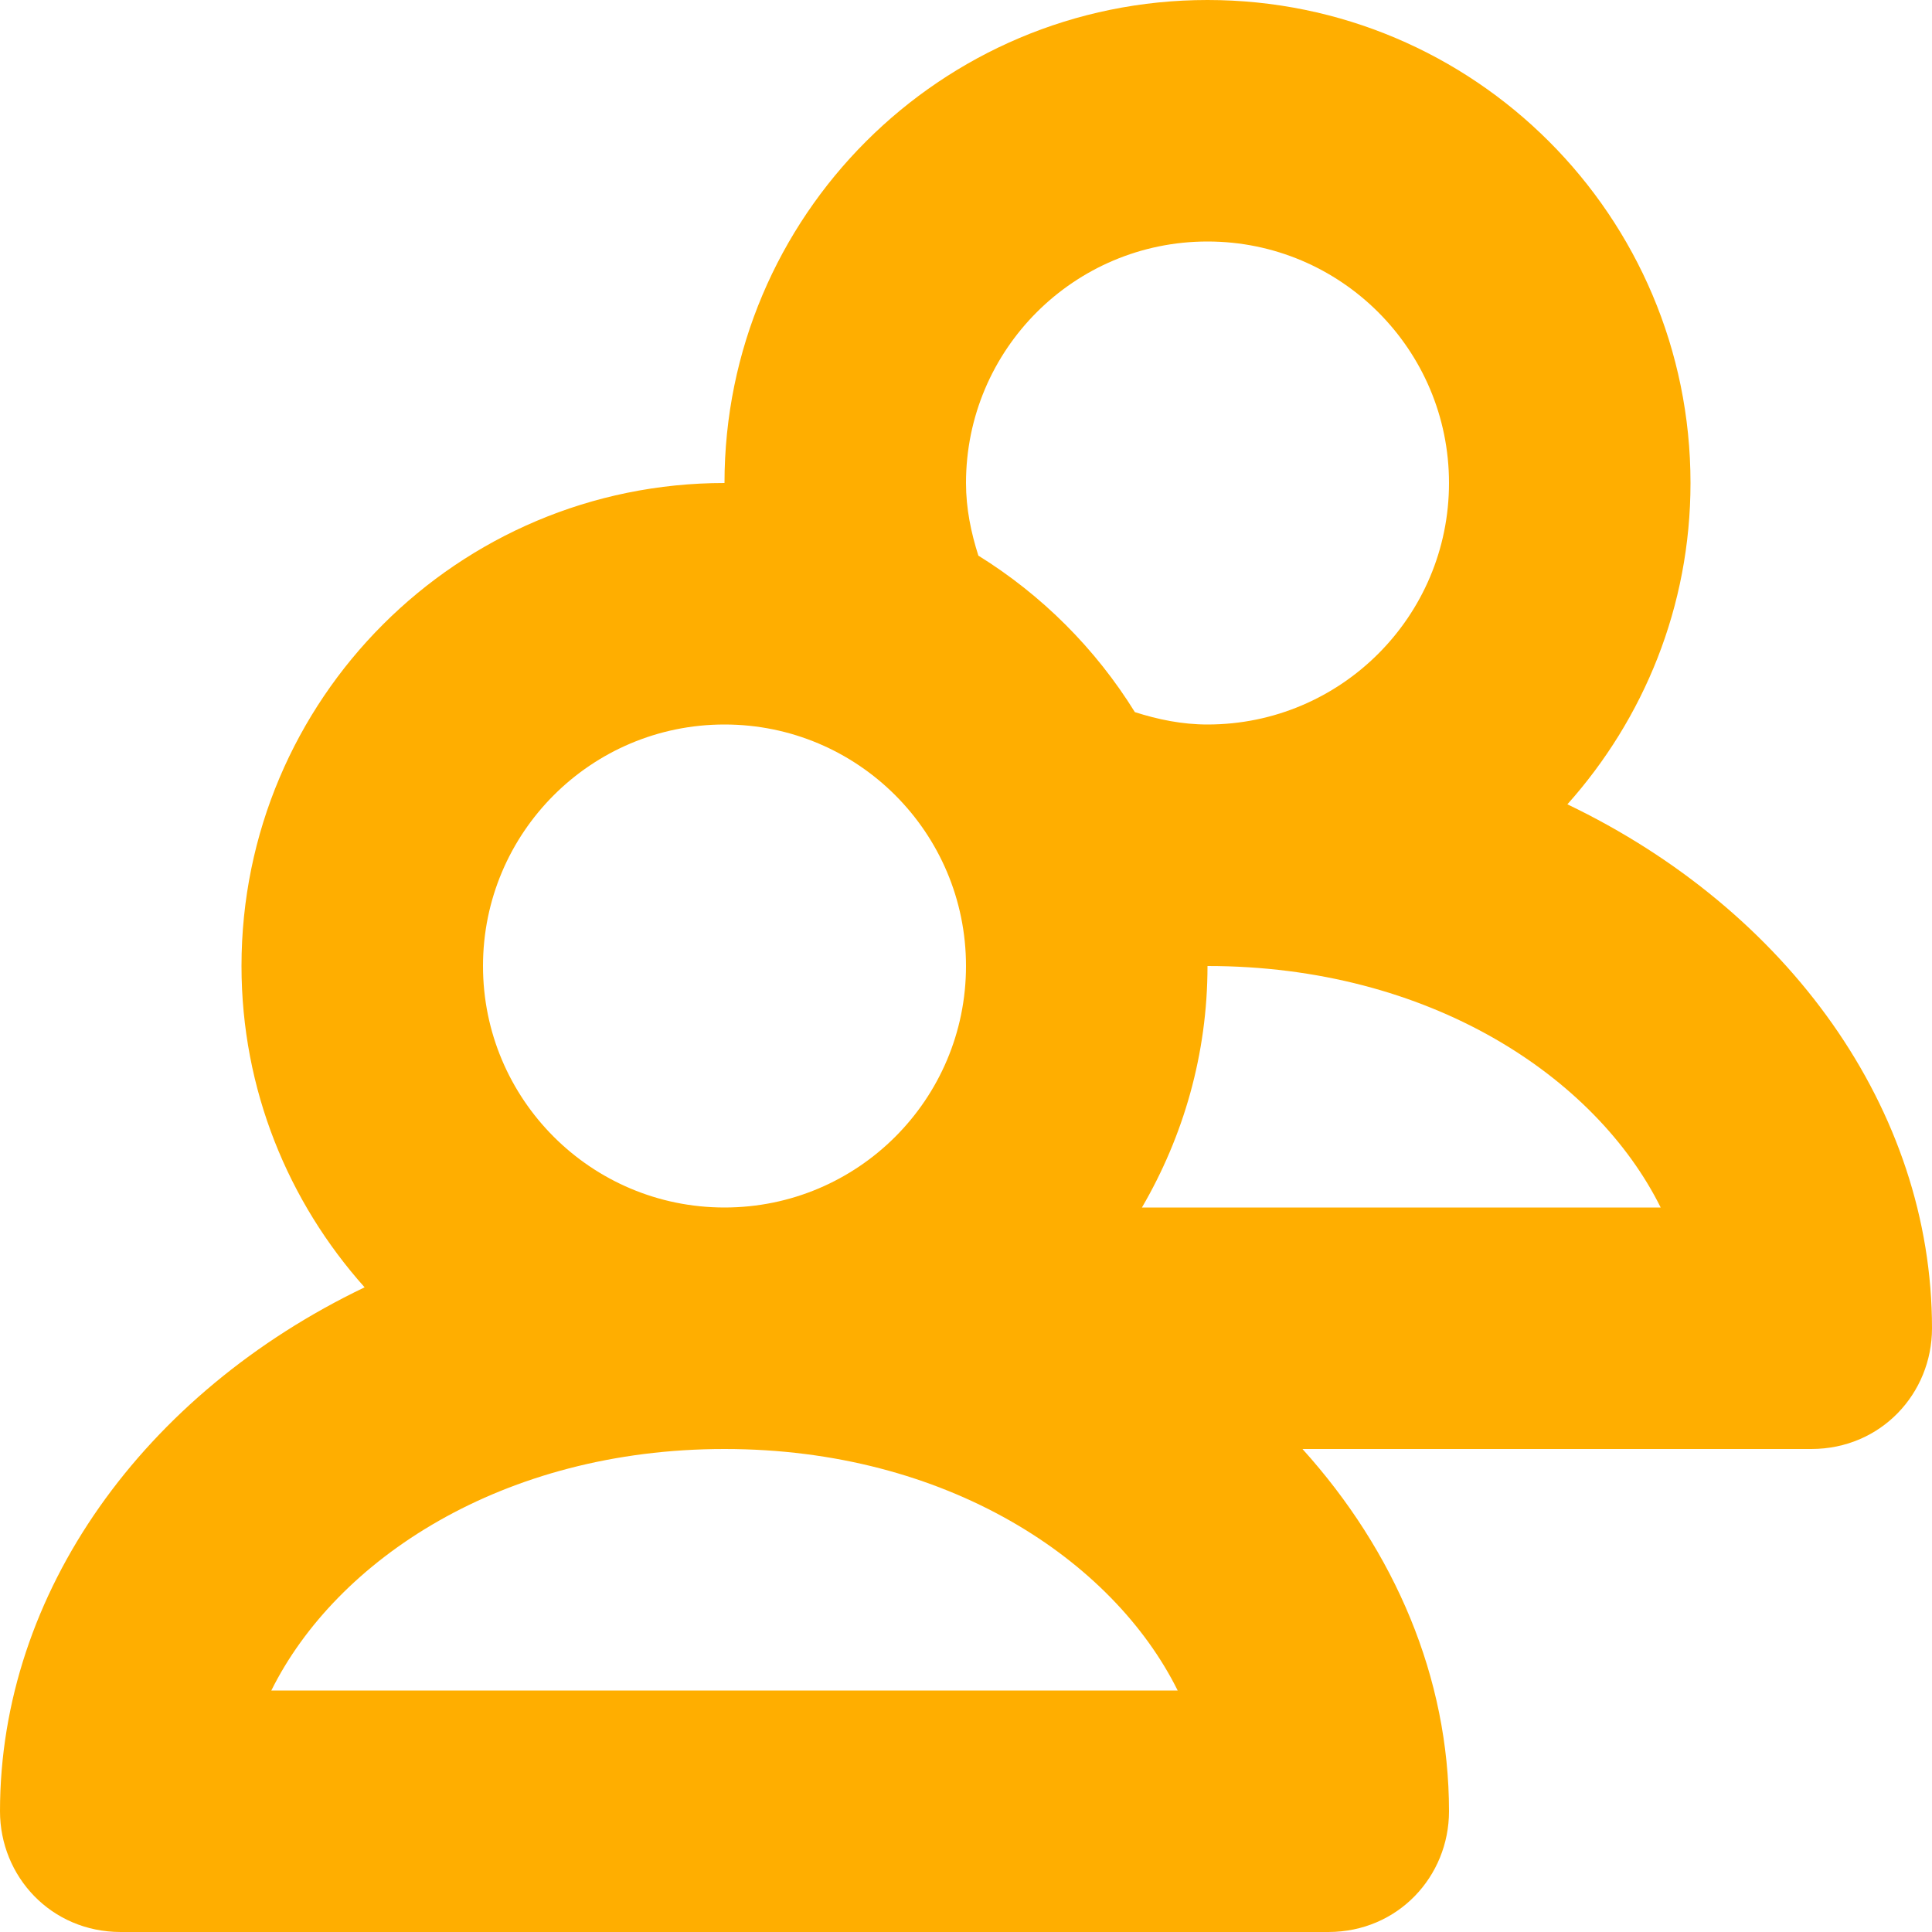
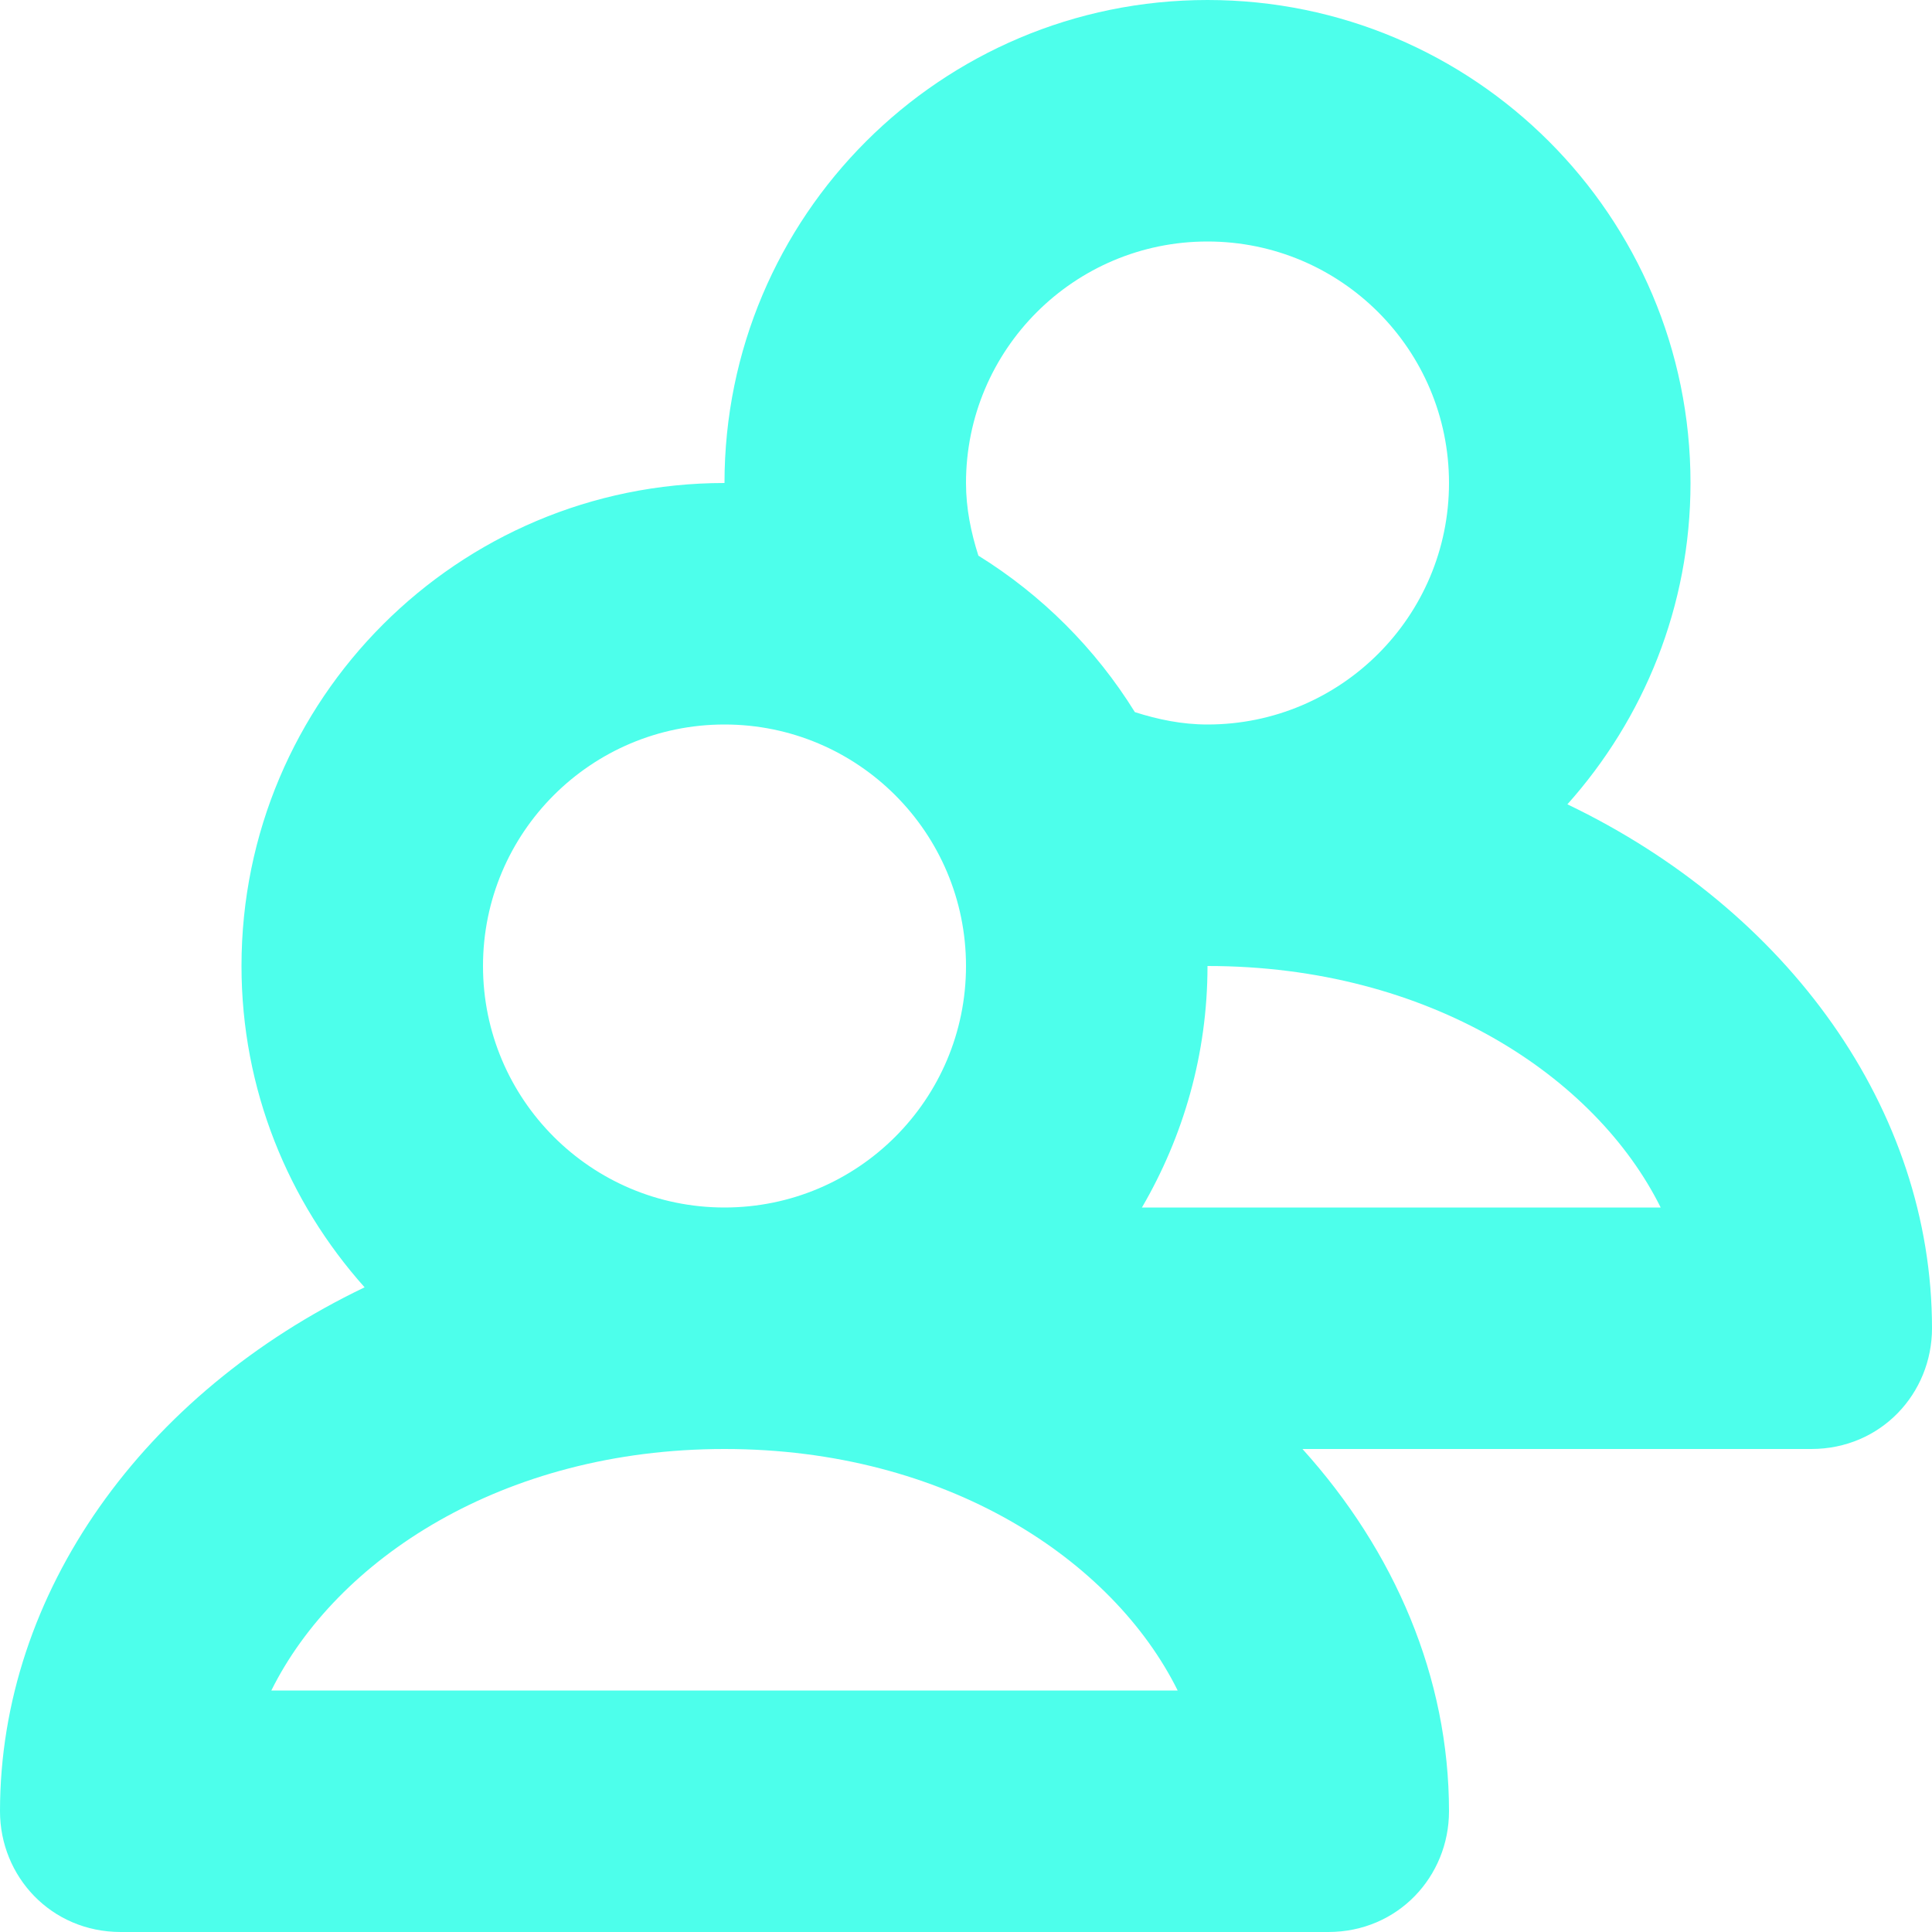
<svg xmlns="http://www.w3.org/2000/svg" height="32px" id="Layer_1" style="enable-background:new 0 0 32 32;" version="1.1" viewBox="0 0 32 32" width="32px" x="0px" xml:space="preserve" y="0px">
  <defs id="defs3138" />
-   <path d="M25.961,13.322C27.225,11.907,28,10.046,28,8c0-4.418-3.582-8-8-8s-8,3.582-8,8c-4.418,0-8,3.582-8,8  c0,2.046,0.775,3.907,2.039,5.322C2.381,23.076,0,26.378,0,30c0,1.078,0.844,2,2,2h20c1.156,0,2-0.922,2-2  c0-2.215-0.898-4.306-2.427-6H30c1.156,0,2-0.922,2-2C32,18.378,29.619,15.076,25.961,13.322z M20,4c2.209,0,4,1.791,4,4  s-1.791,4-4,4c-0.422,0-0.821-0.083-1.203-0.205c-0.652-1.052-1.54-1.939-2.592-2.592C16.083,8.821,16,8.422,16,8  C16,5.791,17.791,4,20,4z M12,12c2.209,0,4,1.791,4,4s-1.791,4-4,4s-4-1.791-4-4S9.791,12,12,12z M4.494,28  C5.569,25.835,8.32,24,12,24s6.431,1.835,7.506,4H4.494z M18.914,20C19.6,18.823,20,17.46,20,16c3.68,0,6.431,1.835,7.506,4H18.914z  " id="path3134" style="fill:#ffae00;fill-opacity:1" />
+   <path d="M25.961,13.322C27.225,11.907,28,10.046,28,8c0-4.418-3.582-8-8-8s-8,3.582-8,8c-4.418,0-8,3.582-8,8  c0,2.046,0.775,3.907,2.039,5.322C2.381,23.076,0,26.378,0,30c0,1.078,0.844,2,2,2h20c1.156,0,2-0.922,2-2  c0-2.215-0.898-4.306-2.427-6H30c1.156,0,2-0.922,2-2C32,18.378,29.619,15.076,25.961,13.322z M20,4c2.209,0,4,1.791,4,4  s-1.791,4-4,4c-0.422,0-0.821-0.083-1.203-0.205c-0.652-1.052-1.54-1.939-2.592-2.592C16.083,8.821,16,8.422,16,8  C16,5.791,17.791,4,20,4z M12,12c2.209,0,4,1.791,4,4s-1.791,4-4,4s-4-1.791-4-4S9.791,12,12,12z M4.494,28  C5.569,25.835,8.32,24,12,24s6.431,1.835,7.506,4H4.494z M18.914,20C19.6,18.823,20,17.46,20,16c3.68,0,6.431,1.835,7.506,4H18.914z  " id="path3134" style="fill:#4dffeb;fill-opacity:1" />
</svg>
